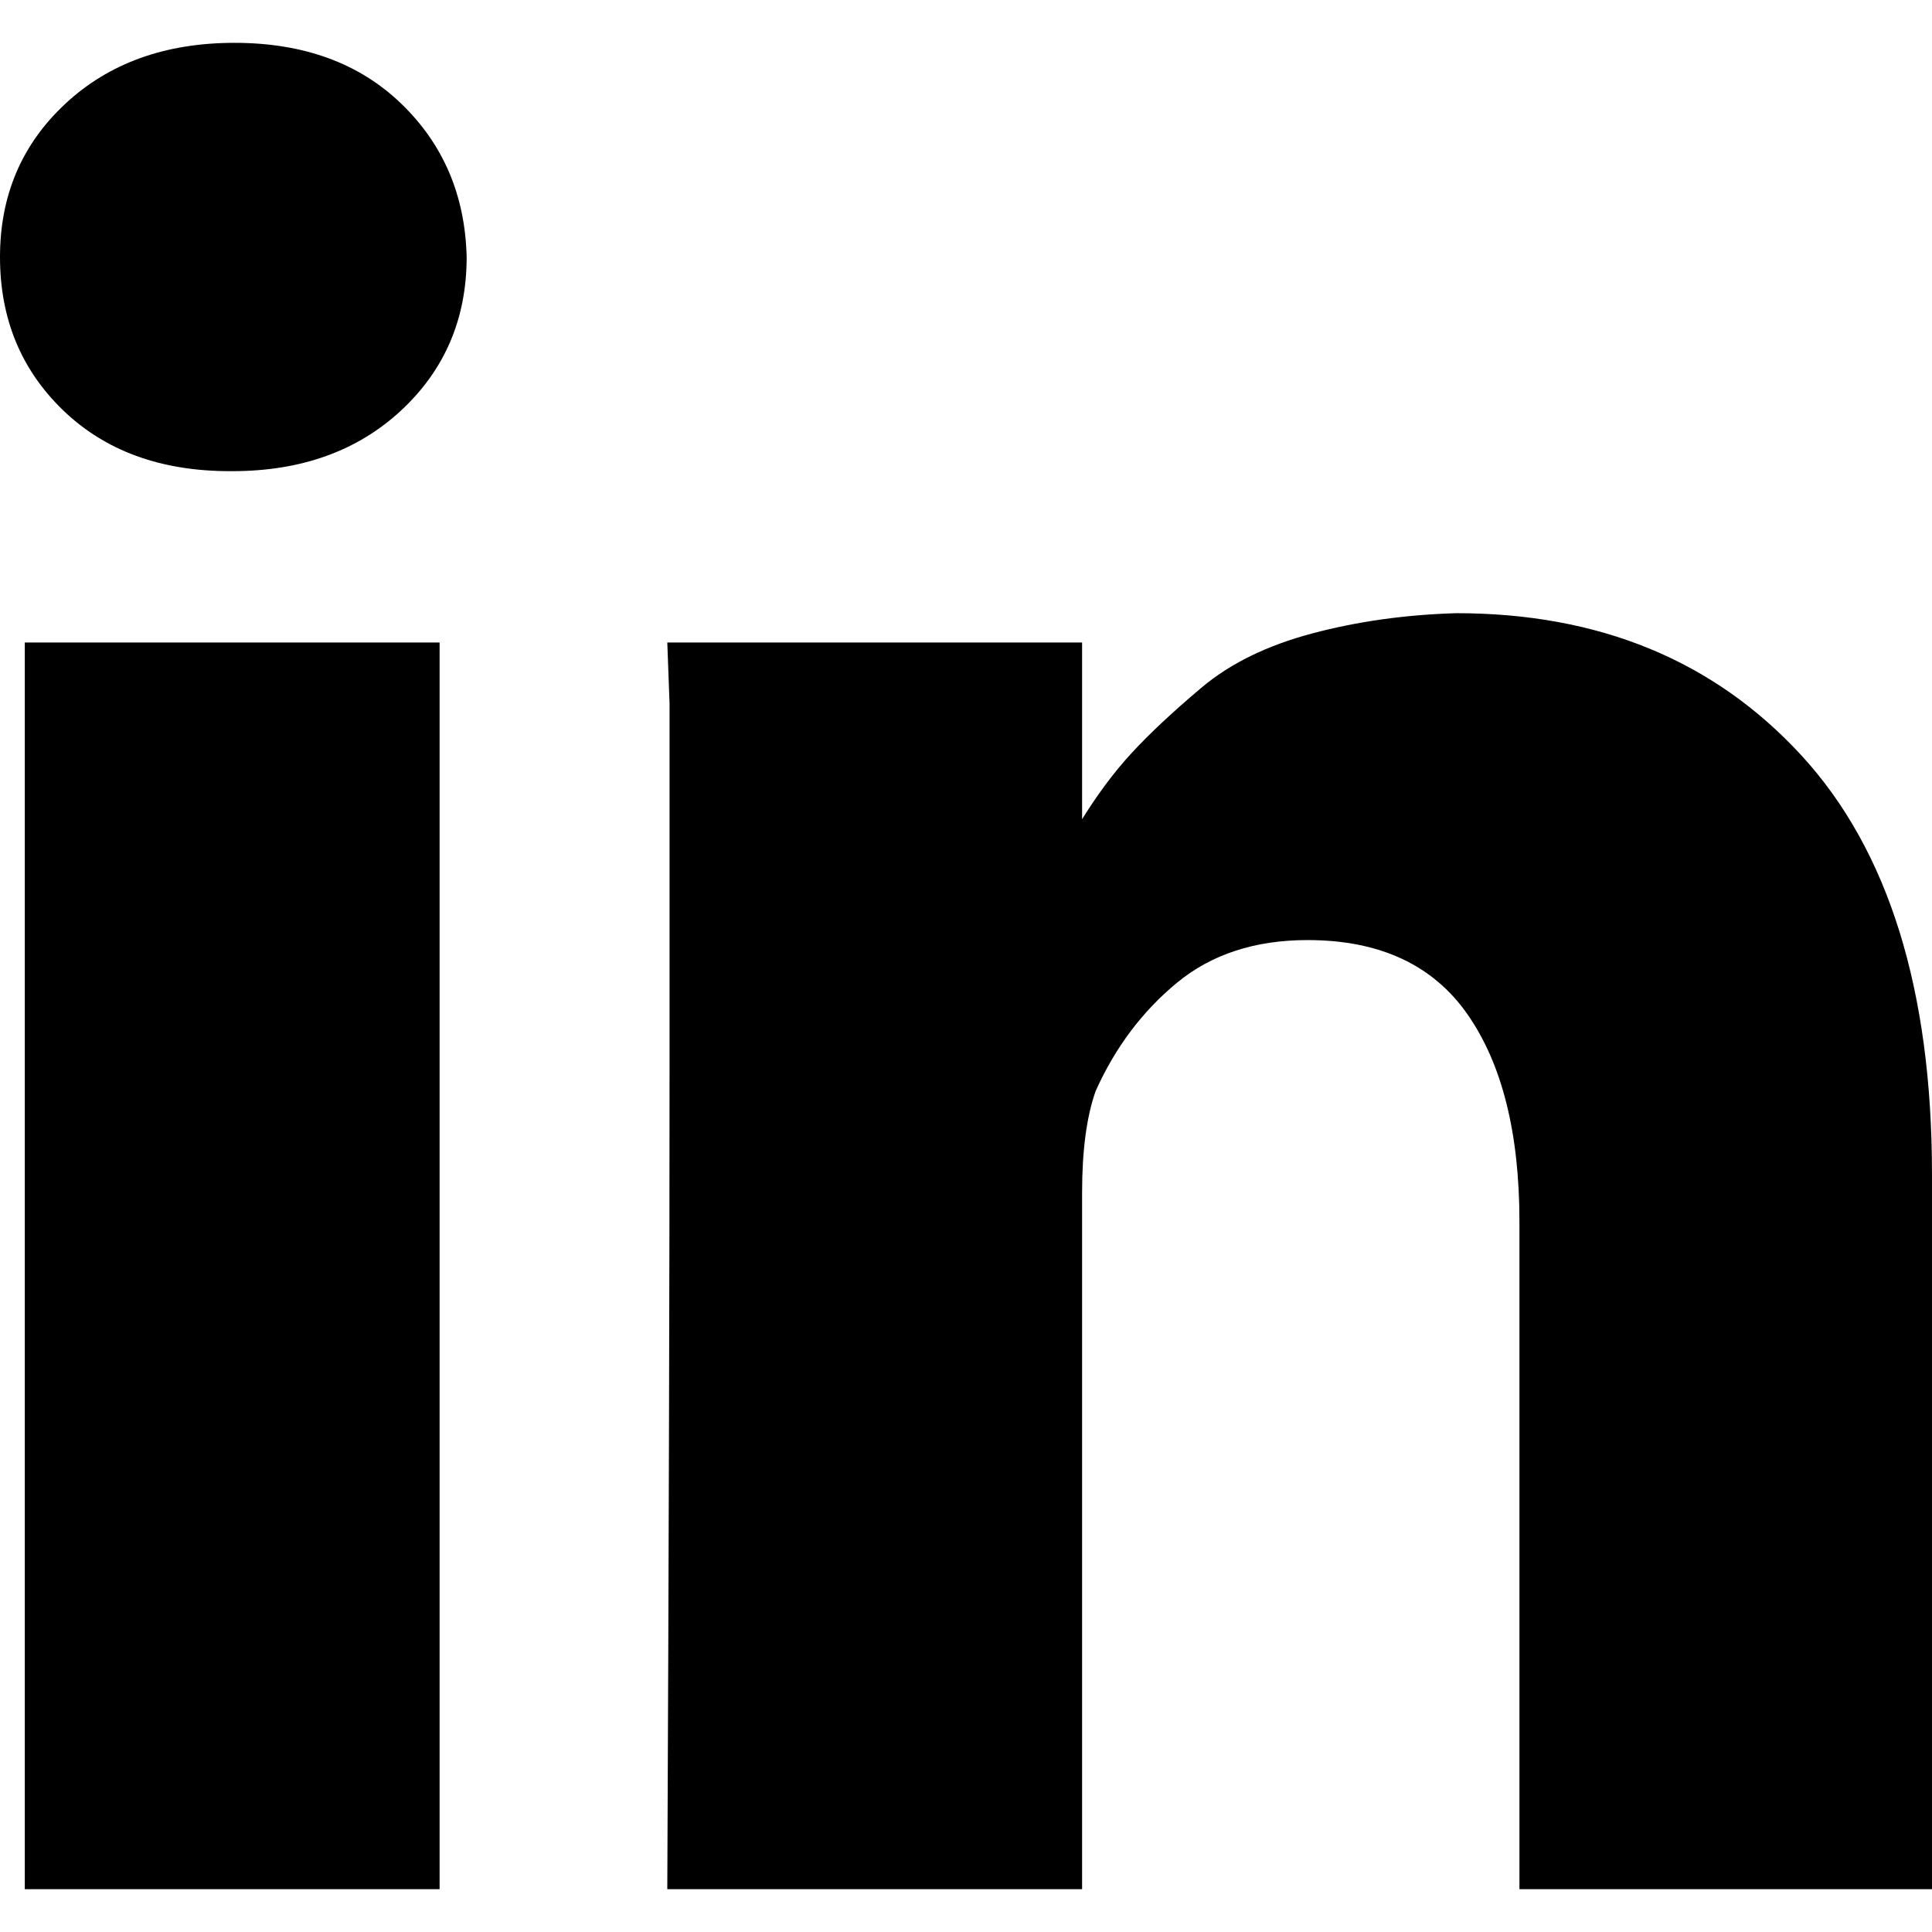
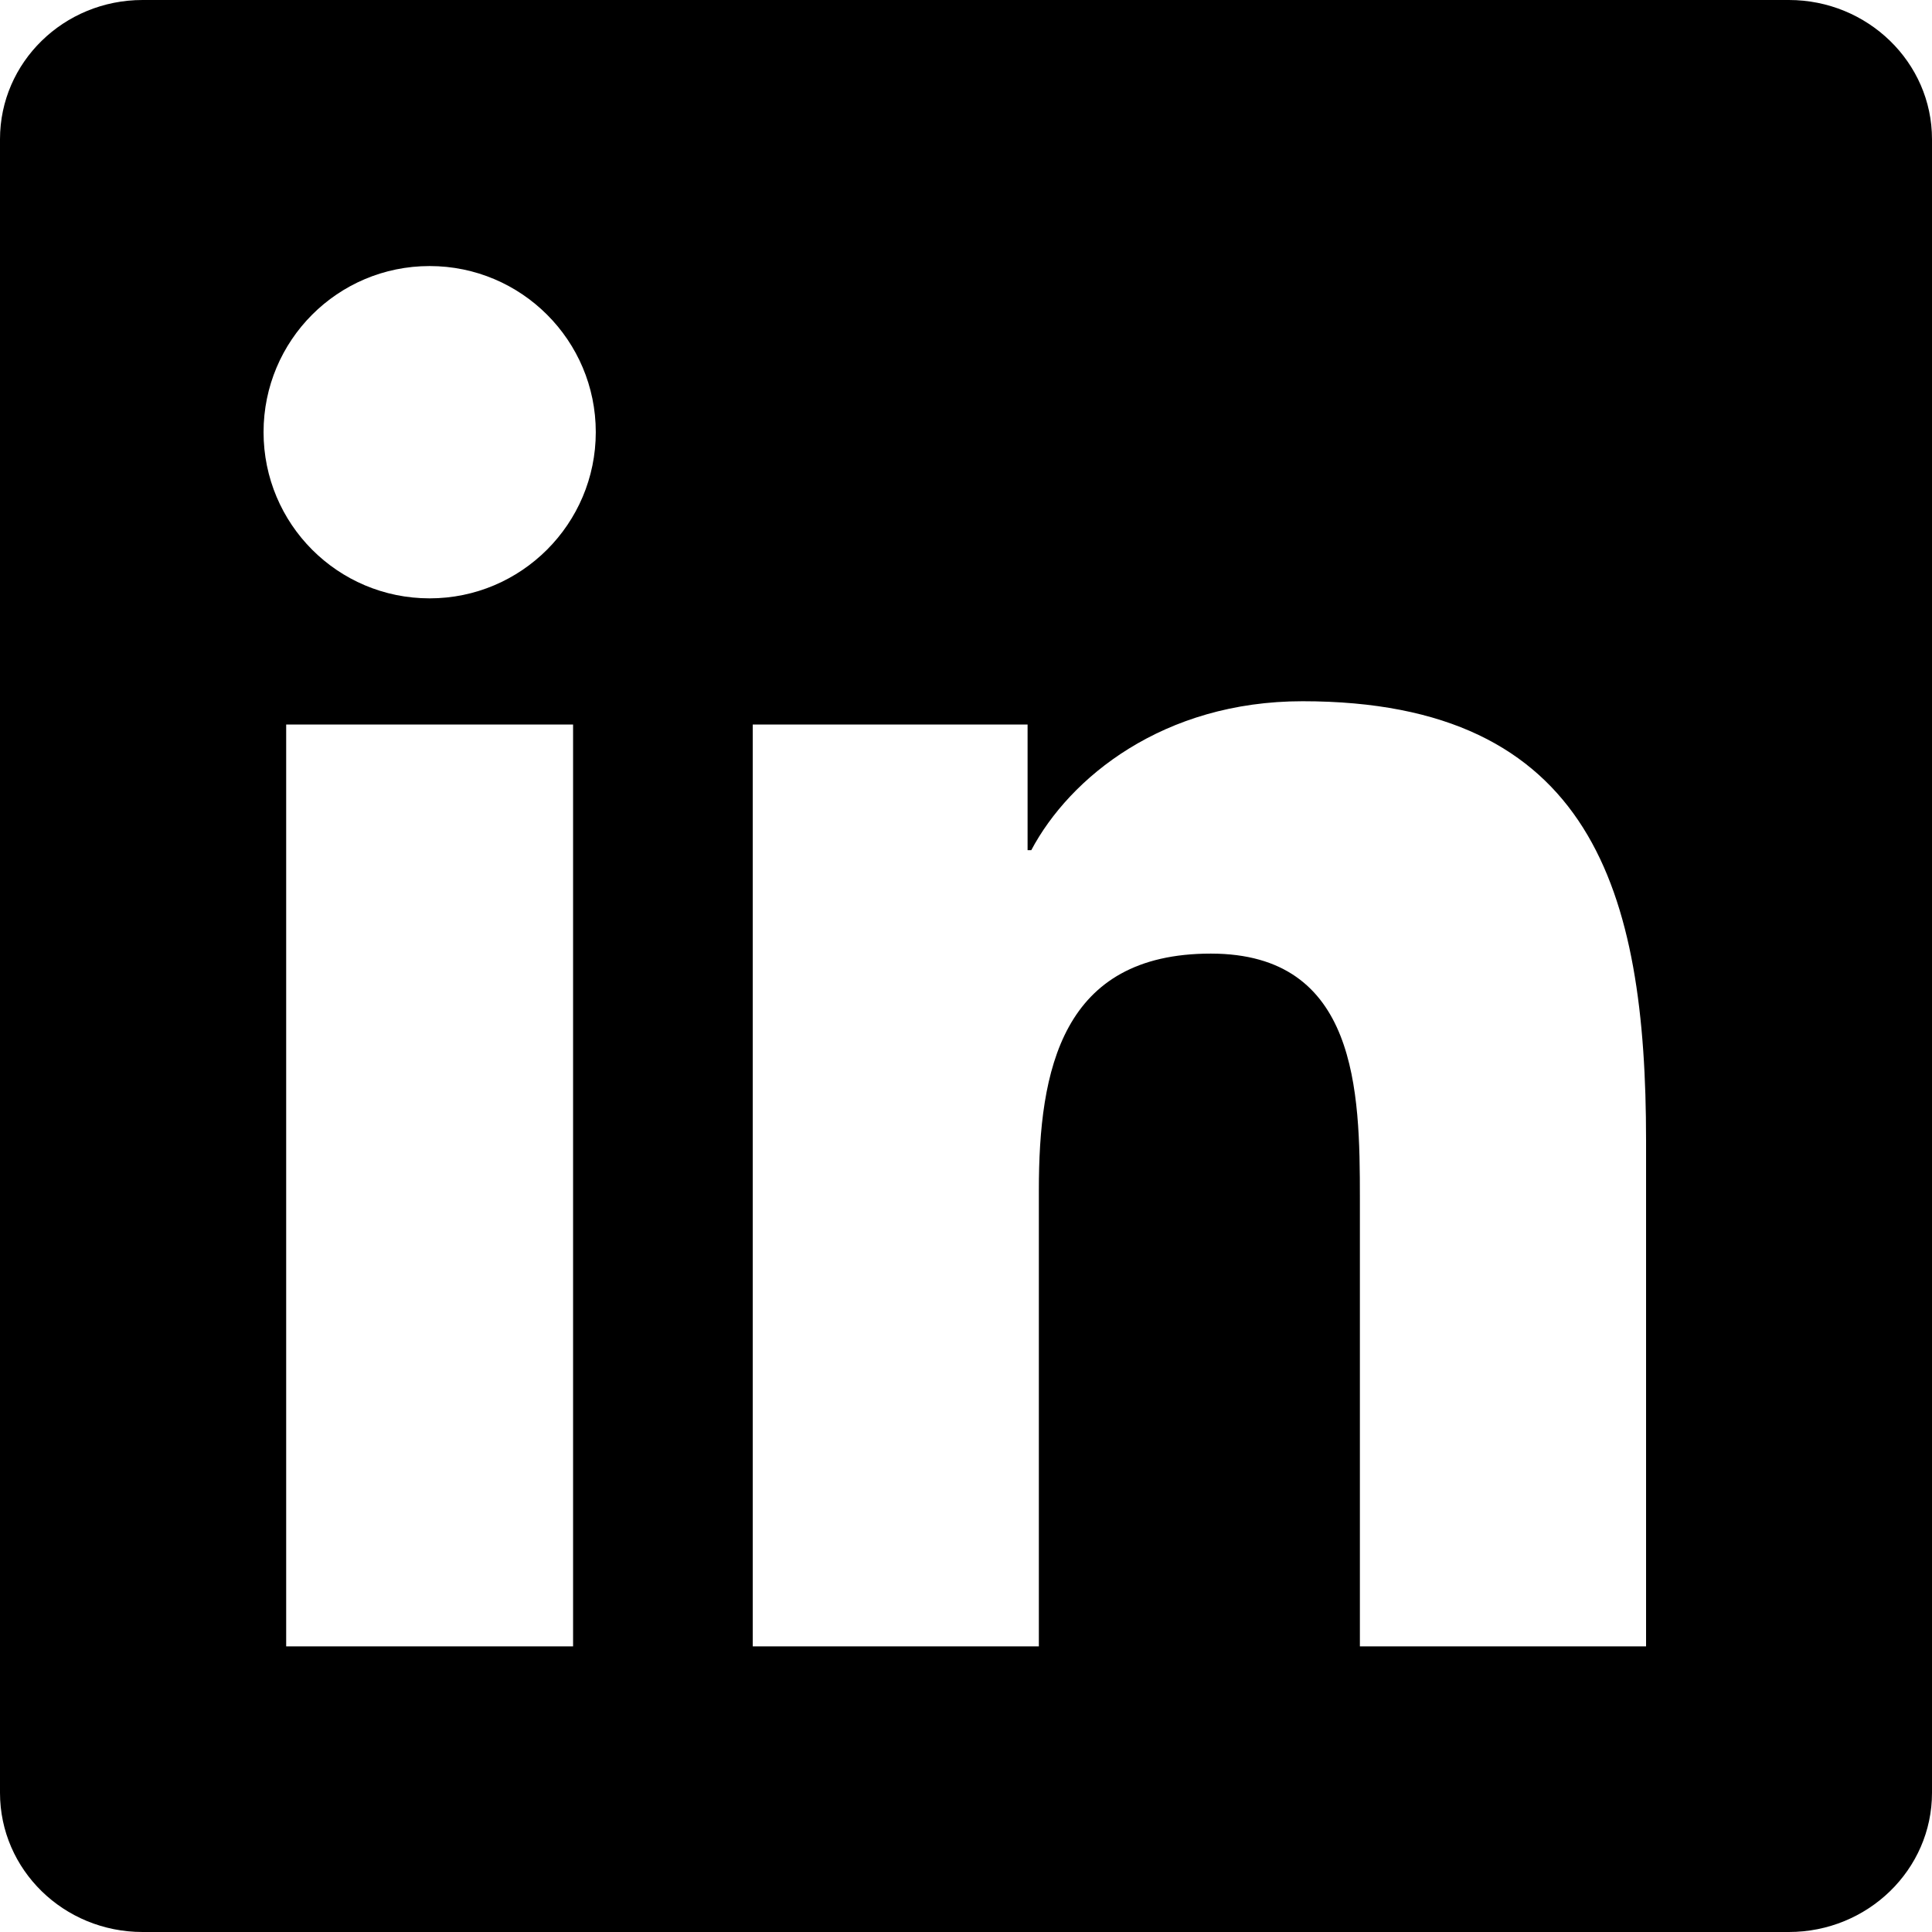
- <svg xmlns="http://www.w3.org/2000/svg" version="1.1" id="Layer_1" x="0px" y="0px" width="512px" height="512px" viewBox="164.945 41.64 512 512" enable-background="new 164.945 41.64 512 512" xml:space="preserve">
-   <path d="M164.945,109.748c0-16.33,5.775-29.872,17.326-40.625c11.55-10.754,26.486-16.131,44.807-16.131s33.058,5.377,44.21,16.131  c11.151,10.754,16.927,24.296,17.325,40.625c0,16.33-5.775,29.872-17.325,40.625c-11.551,10.753-26.487,16.13-44.808,16.13h-0.598  c-18.321,0-33.058-5.377-44.21-16.13C170.52,139.619,164.945,126.078,164.945,109.748z M171.516,542.289v-330.38h109.928v330.38  H171.516z M341.785,542.289c0.398-88.817,0.597-160.709,0.597-215.673s0-87.823,0-98.577l-0.597-16.13h109.927v47.794h-0.598  c4.382-7.169,8.962-13.342,13.741-18.521c4.779-5.177,10.953-10.953,18.521-17.326c7.567-6.372,17.326-11.151,29.274-14.338  s24.693-4.979,38.235-5.377c37.838,0,68.307,12.546,91.407,37.638s34.651,62.133,34.651,111.123v189.386h-109.33v-176.84  c0-23.499-4.581-41.82-13.741-54.964c-9.161-13.144-23.3-19.715-42.418-19.715c-13.94,0-25.49,3.784-34.65,11.351  c-9.161,7.568-16.331,17.127-21.508,28.677c-2.39,6.771-3.585,15.733-3.585,26.885v184.606H341.785z" />
+ <svg xmlns="http://www.w3.org/2000/svg" role="img" viewBox="0 0 24 24">
+   <path d="M20.447 20.452h-3.554v-5.569c0-1.328-.027-3.037-1.852-3.037-1.853 0-2.136 1.445-2.136 2.939v5.667H9.351V9h3.414v1.561h.046c.477-.9 1.637-1.85 3.37-1.85 3.601 0 4.267 2.37 4.267 5.455v6.286zM5.337 7.433c-1.144 0-2.063-.926-2.063-2.065 0-1.138.92-2.063 2.063-2.063 1.14 0 2.064.925 2.064 2.063 0 1.139-.925 2.065-2.064 2.065zm1.782 13.019H3.555V9h3.564v11.452zM22.225 0H1.771C.792 0 0 .774 0 1.729v20.542C0 23.227.792 24 1.771 24h20.451C23.2 24 24 23.227 24 22.271V1.729C24 .774 23.2 0 22.222 0h.003z" />
</svg>
